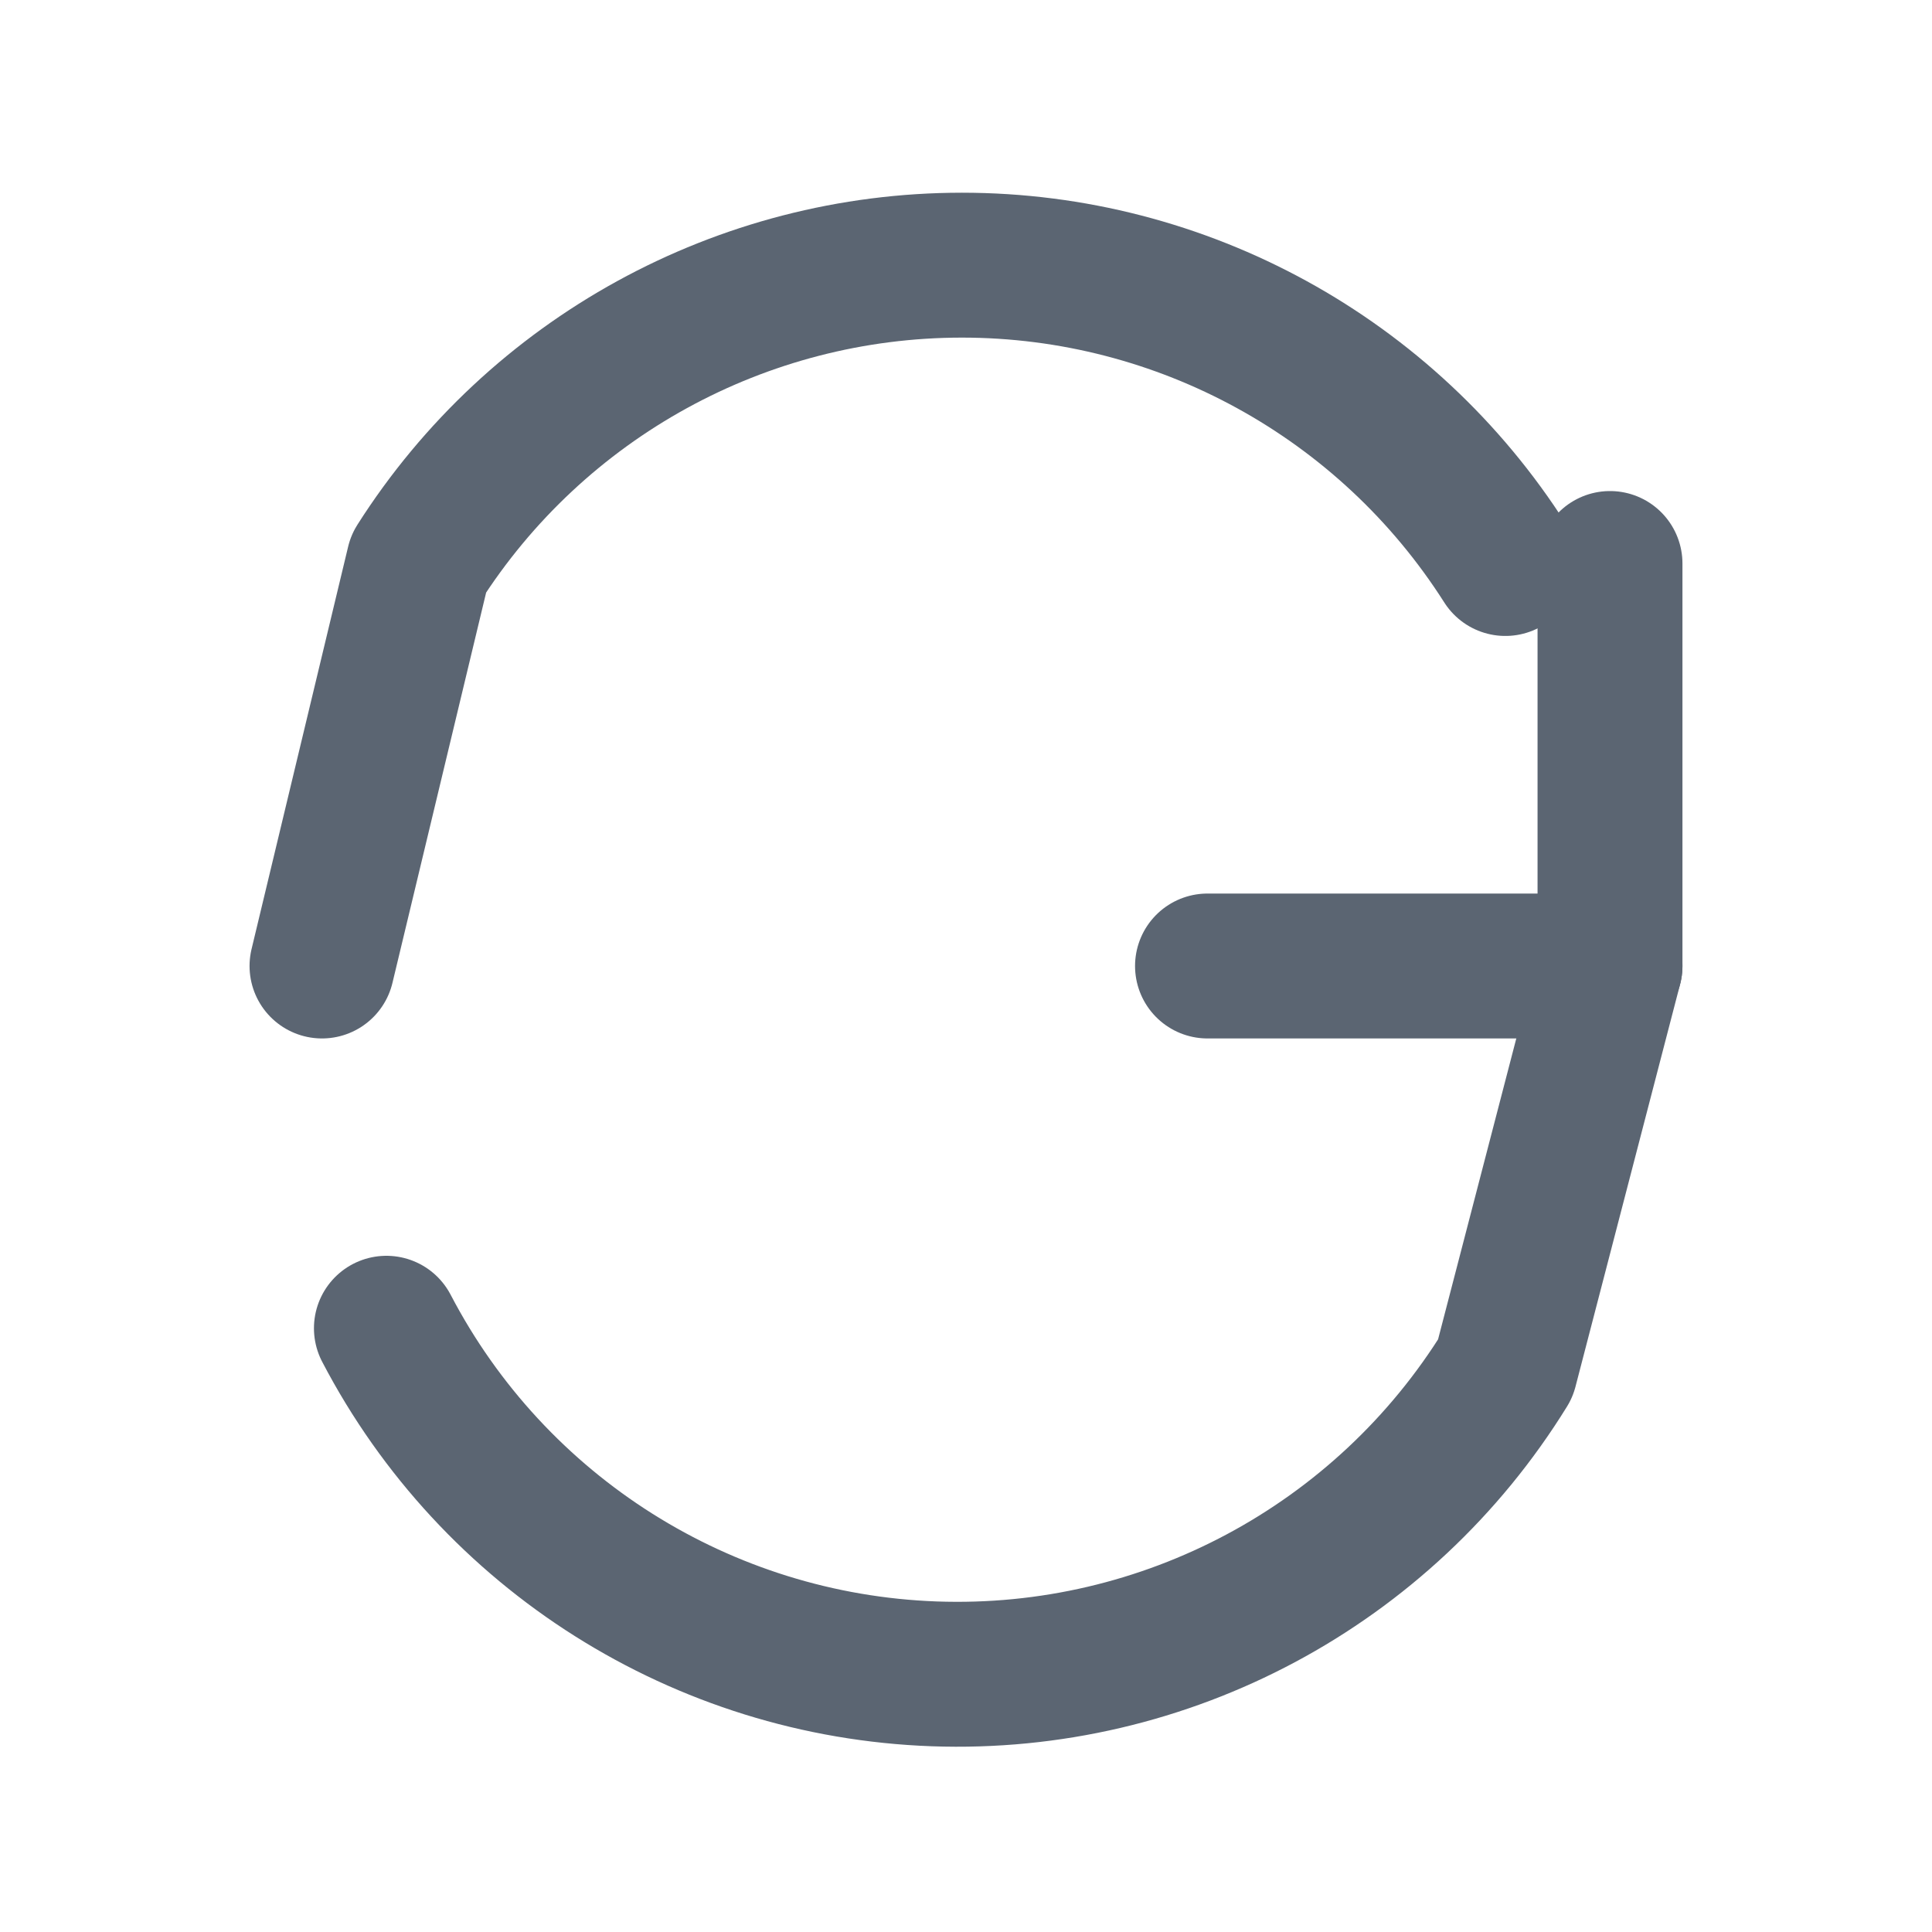
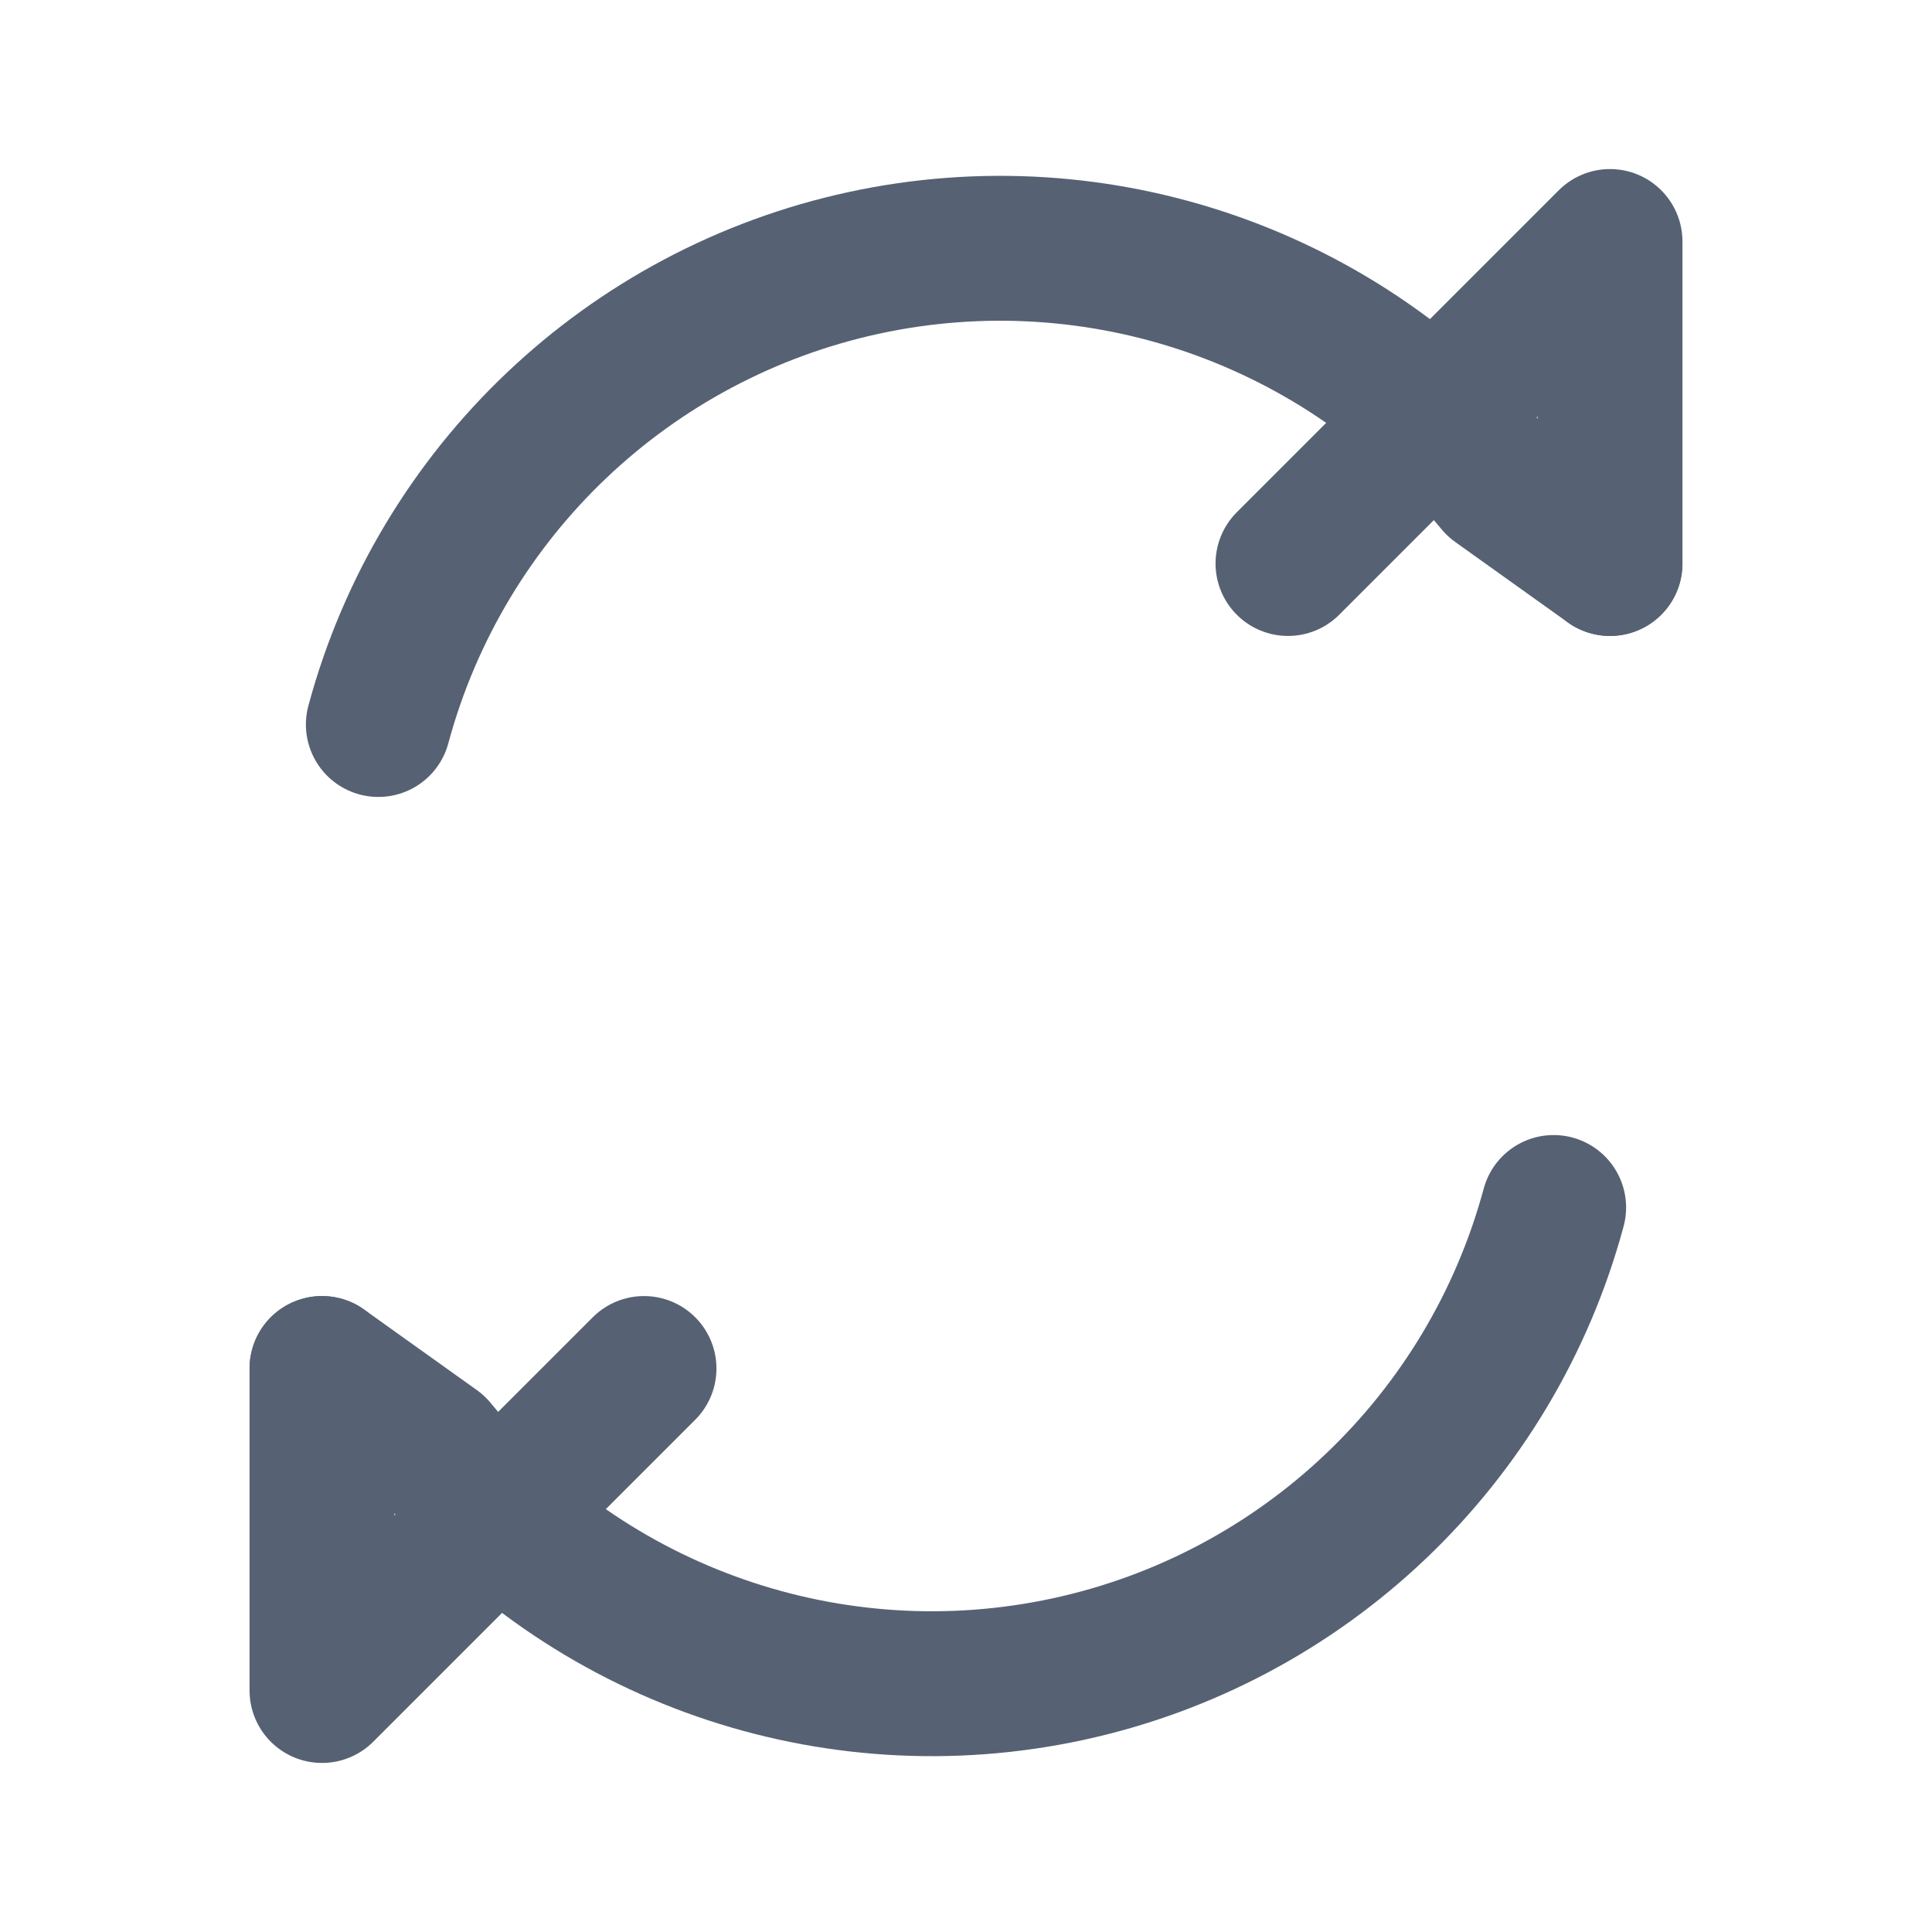
- <svg xmlns="http://www.w3.org/2000/svg" viewBox="0 0 24 24" fill="none" stroke="#5B6572" stroke-width="1.8" stroke-linecap="round" stroke-linejoin="round">
-   <path d="M20 7v5h-5" />
-   <path d="M4.8 16.5A8 8 0 0 0 18.7 17L20 12" />
-   <path d="M4 12l1.2-5A8 8 0 0 1 18.7 7" />
+ <svg xmlns="http://www.w3.org/2000/svg" viewBox="0 0 24 24" fill="none" stroke="#566273" stroke-width="1.8" stroke-linecap="round" stroke-linejoin="round">
+   <path d="M20 7V3l-4 4" />
+   <path d="M4.7 9A8 8 0 0 1 18.6 6L20 7" />
+   <path d="M4 17v4l4-4" />
+   <path d="M19.3 15A8 8 0 0 1 5.4 18L4 17" />
</svg>
